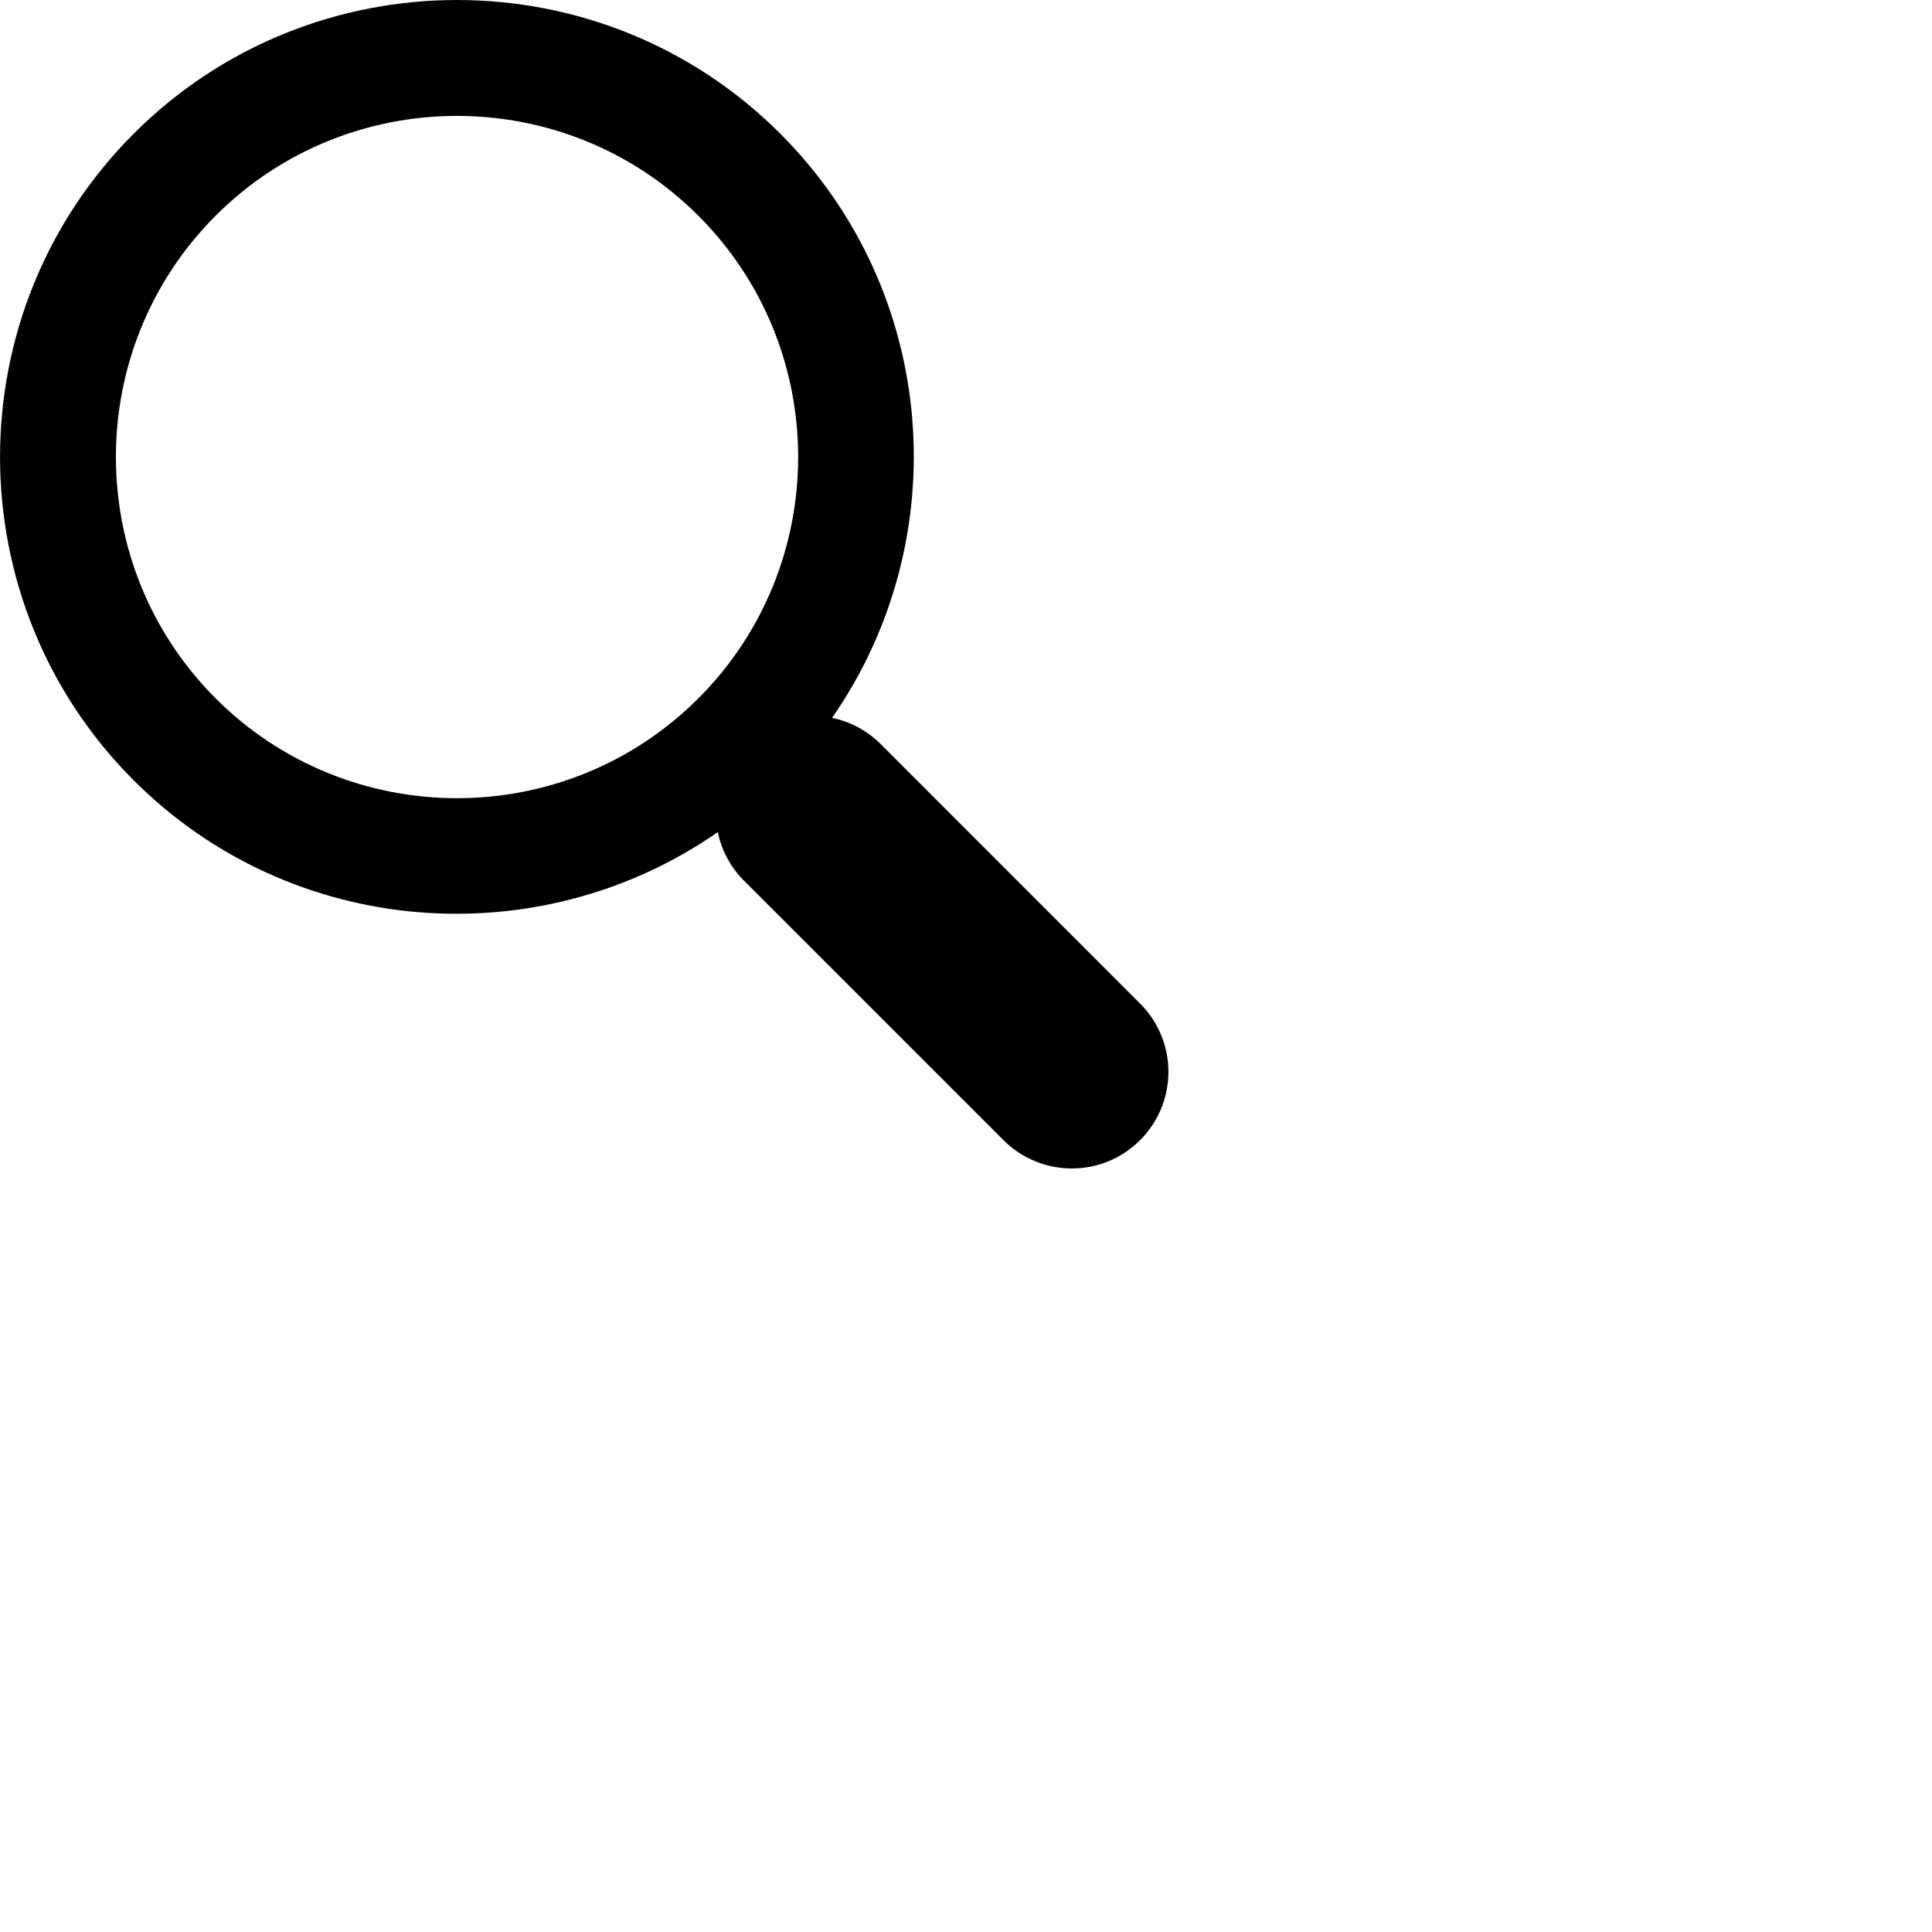
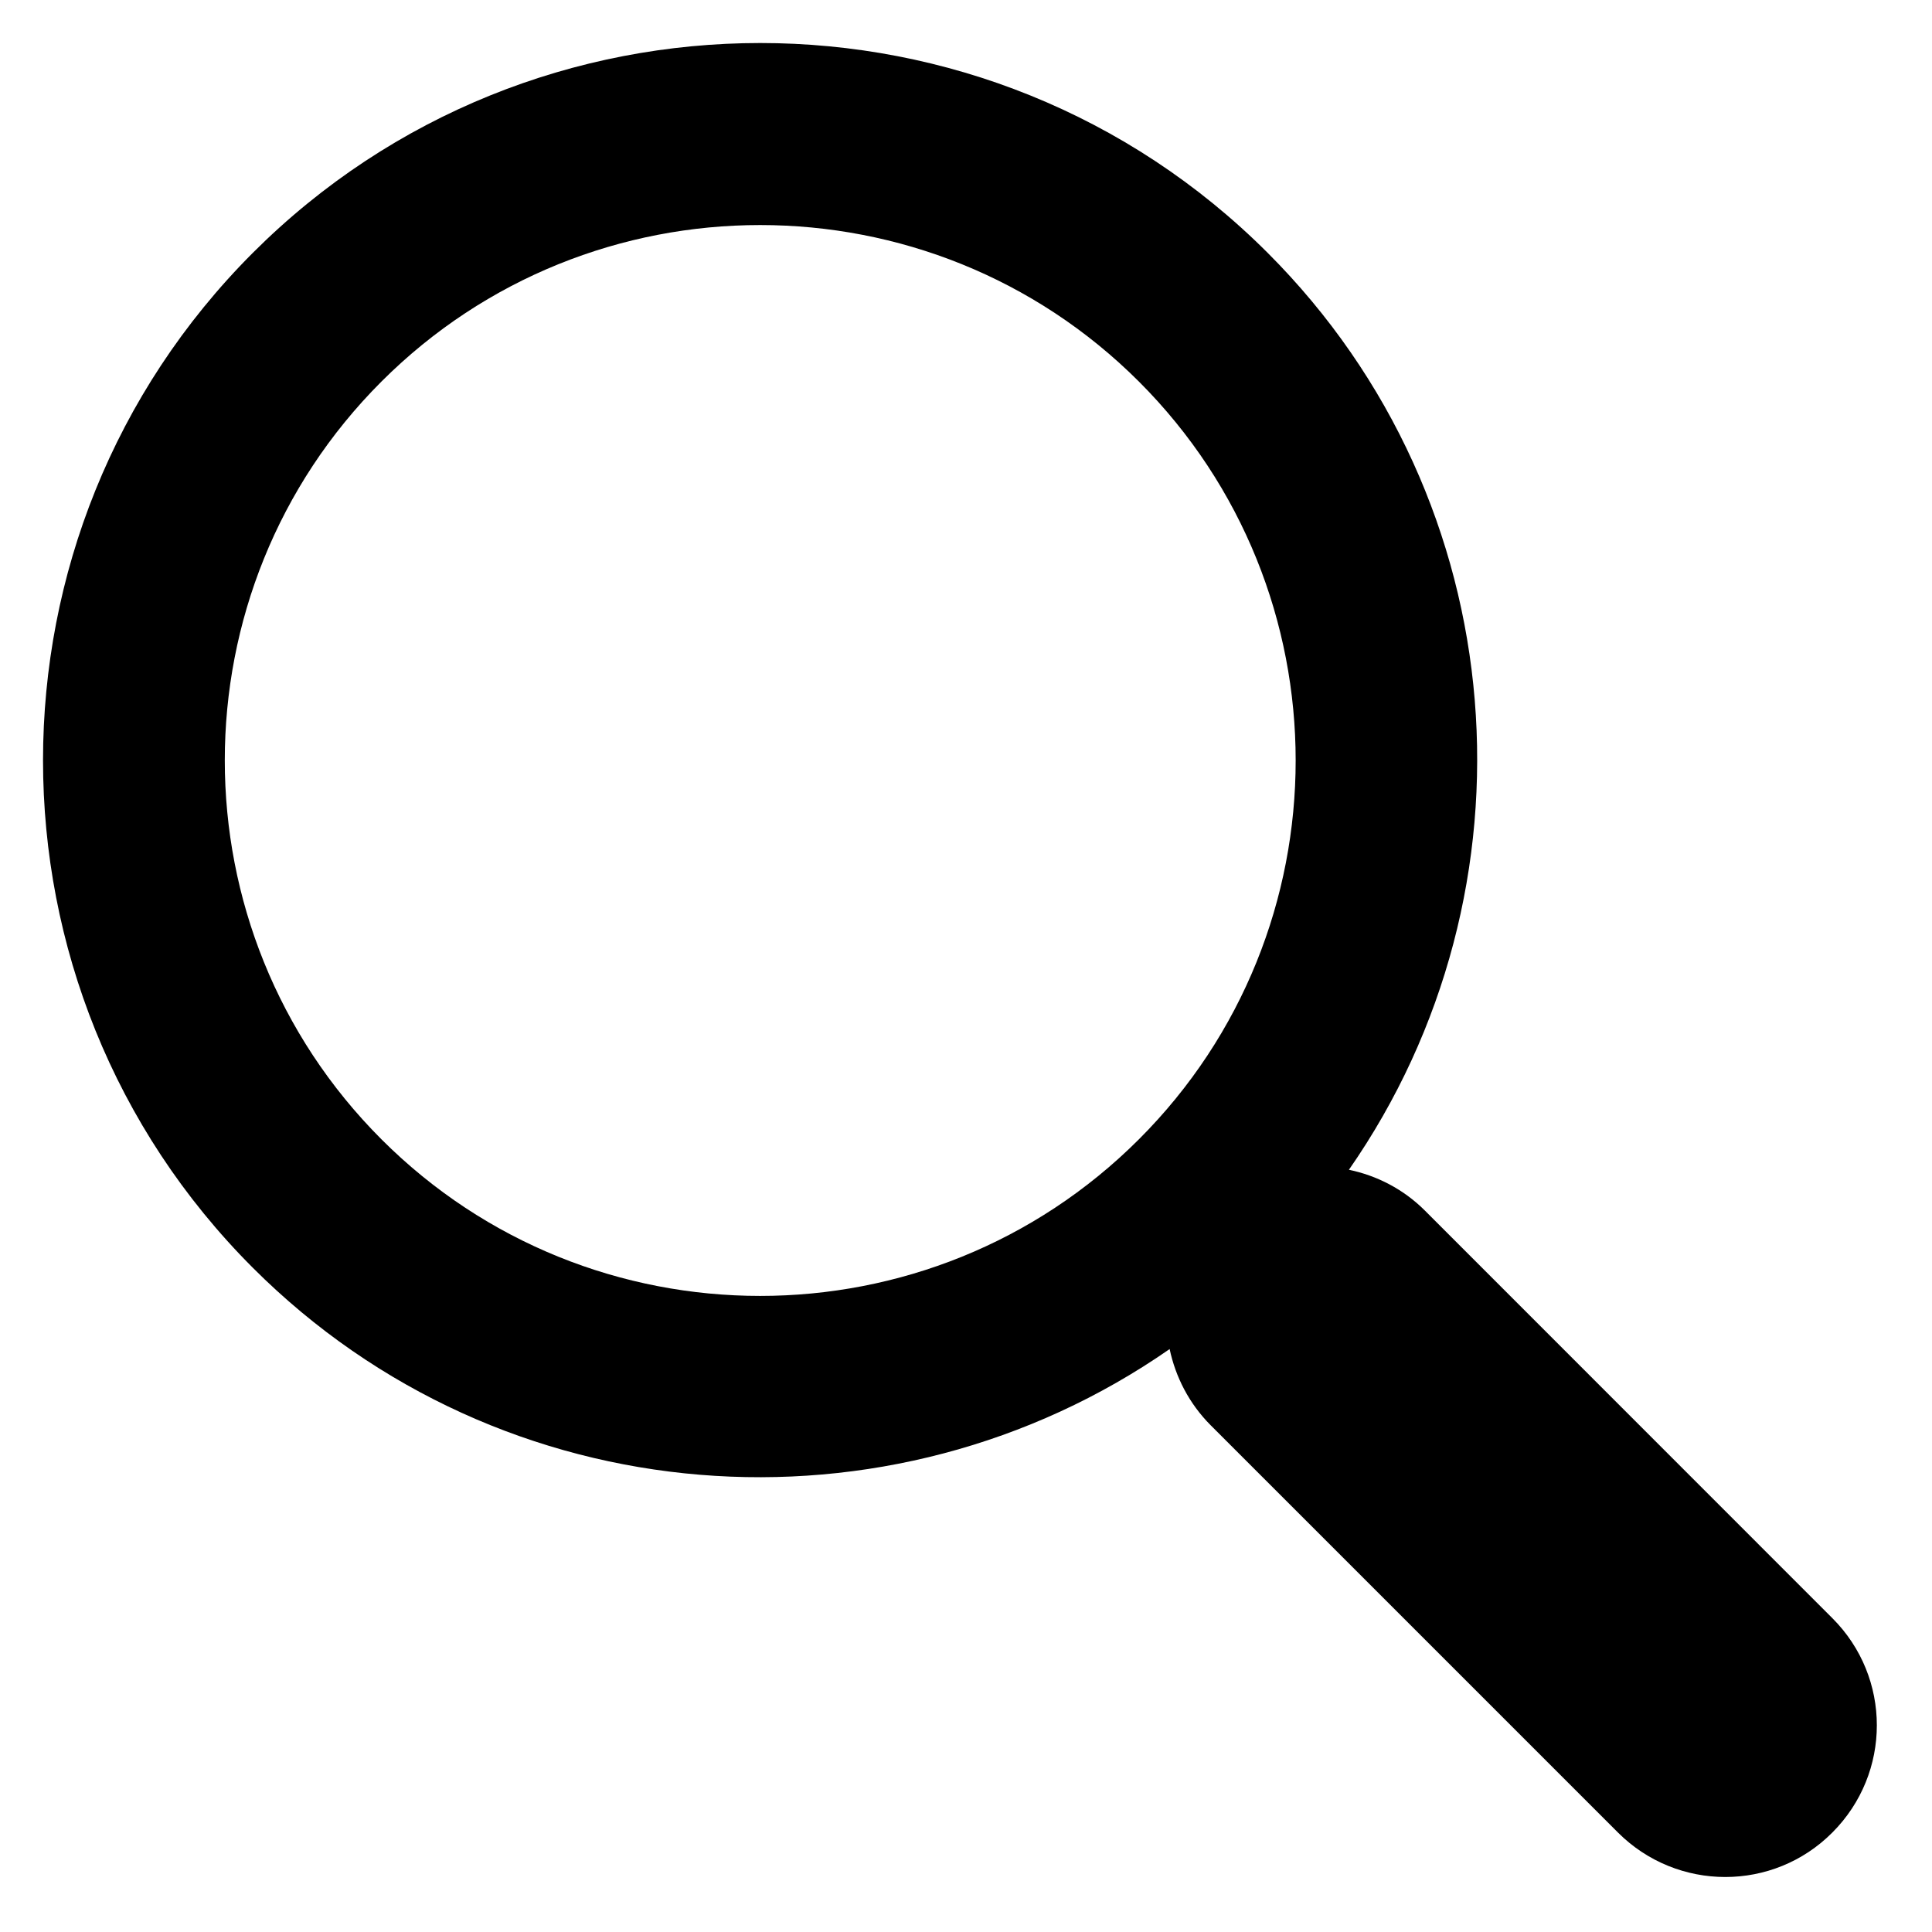
- <svg xmlns="http://www.w3.org/2000/svg" version="1.1" id="Capa_1" x="0px" y="0px" width="50px" height="50px" viewBox="0 0 50 50" style="enable-background:new 0 0 50 50;" xml:space="preserve">
+ <svg xmlns="http://www.w3.org/2000/svg" width="15" height="15">
  <g>
-     <path d="M20.194,3.46c-4.613-4.613-12.121-4.613-16.734,0c-4.612,4.614-4.612,12.121,0,16.735   c4.108,4.107,10.506,4.547,15.116,1.34c0.097,0.459,0.319,0.897,0.676,1.254l6.718,6.718c0.979,0.977,2.561,0.977,3.535,0   c0.978-0.978,0.978-2.56,0-3.535l-6.718-6.72c-0.355-0.354-0.794-0.577-1.253-0.674C24.743,13.967,24.303,7.57,20.194,3.46z    M18.073,18.074c-3.444,3.444-9.049,3.444-12.492,0c-3.442-3.444-3.442-9.048,0-12.492c3.443-3.443,9.048-3.443,12.492,0   C21.517,9.026,21.517,14.63,18.073,18.074z" />
+     <rect fill="none" id="canvas_background" height="17" width="17" y="-1" x="-1" />
+   </g>
+   <g>
+     <g stroke="null" id="svg_1">
+       <path stroke="null" id="svg_2" d="m9.842,1.963c-2.172,-2.172 -5.707,-2.172 -7.879,0c-2.172,2.173 -2.172,5.708 0,7.88c1.934,1.934 4.947,2.141 7.118,0.631c0.046,0.216 0.15,0.422 0.318,0.591l3.163,3.163c0.461,0.46 1.206,0.46 1.664,0c0.461,-0.461 0.461,-1.205 0,-1.665l-3.163,-3.164c-0.167,-0.167 -0.374,-0.272 -0.59,-0.317c1.511,-2.171 1.304,-5.184 -0.631,-7.119zm-0.999,6.882c-1.622,1.622 -4.261,1.622 -5.882,0c-1.621,-1.622 -1.621,-4.261 0,-5.882c1.621,-1.621 4.26,-1.621 5.882,0c1.622,1.622 1.622,4.261 0,5.882z" />
+     </g>
  </g>
</svg>
